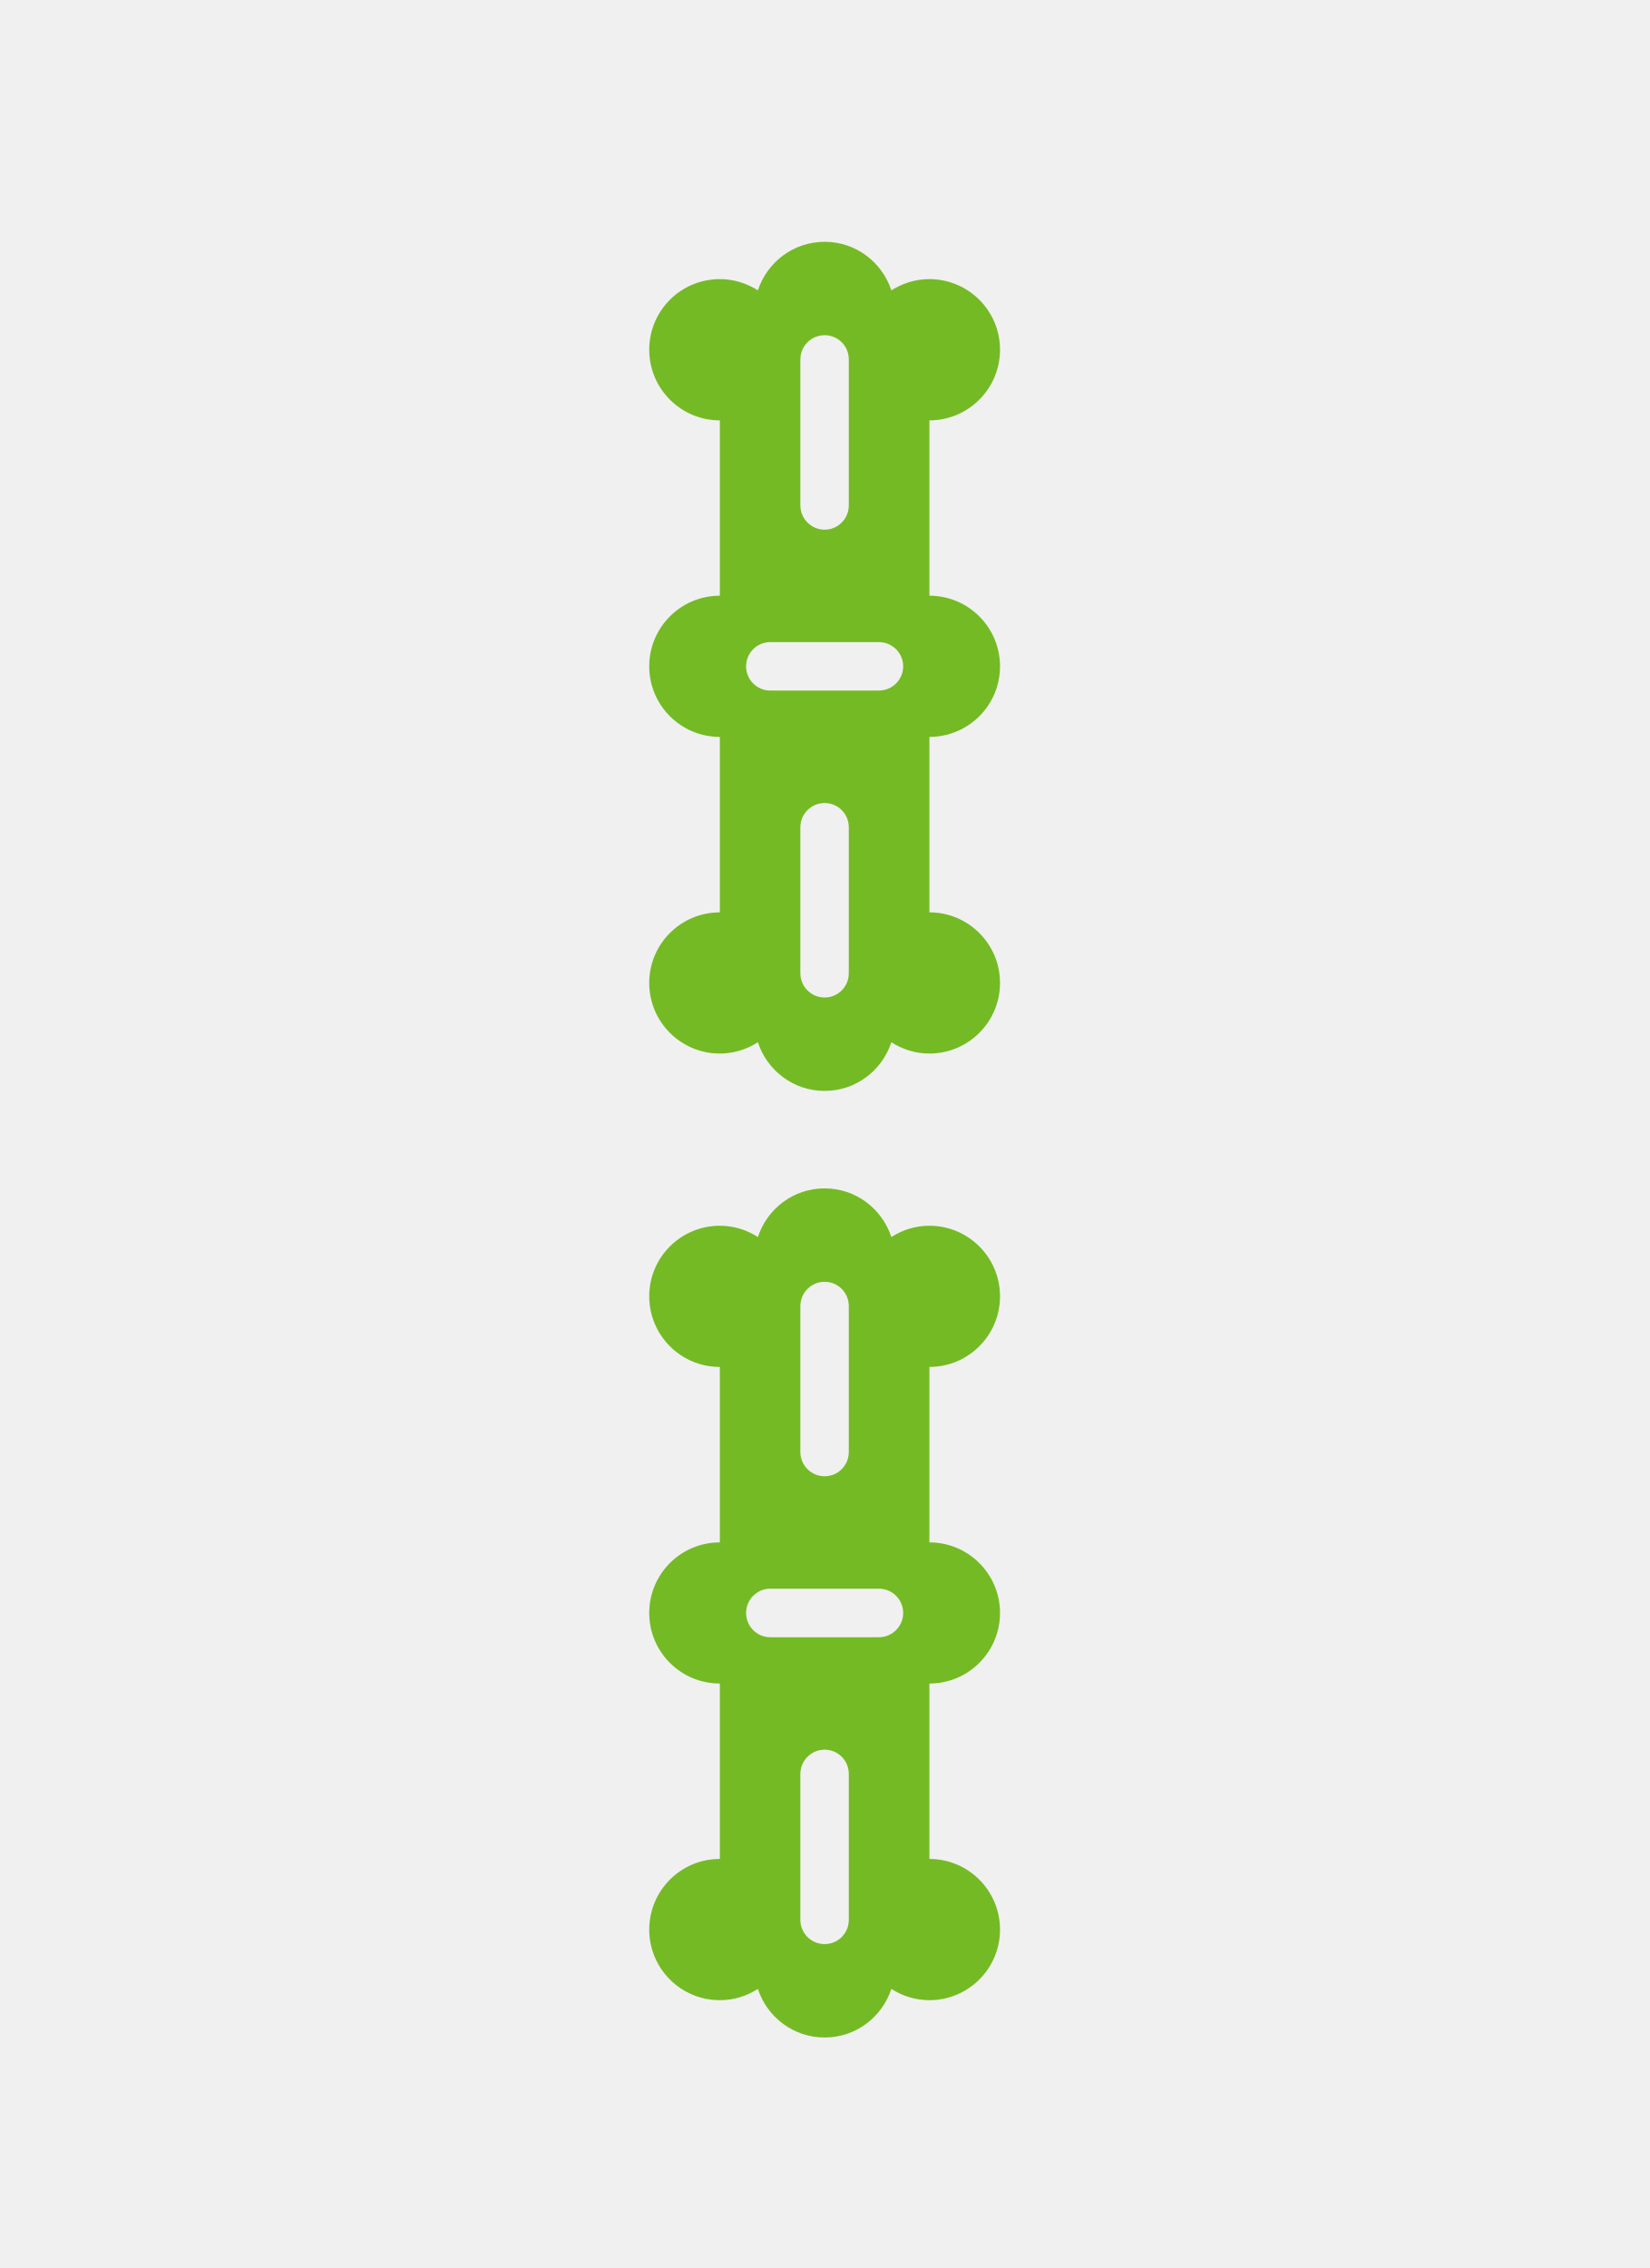
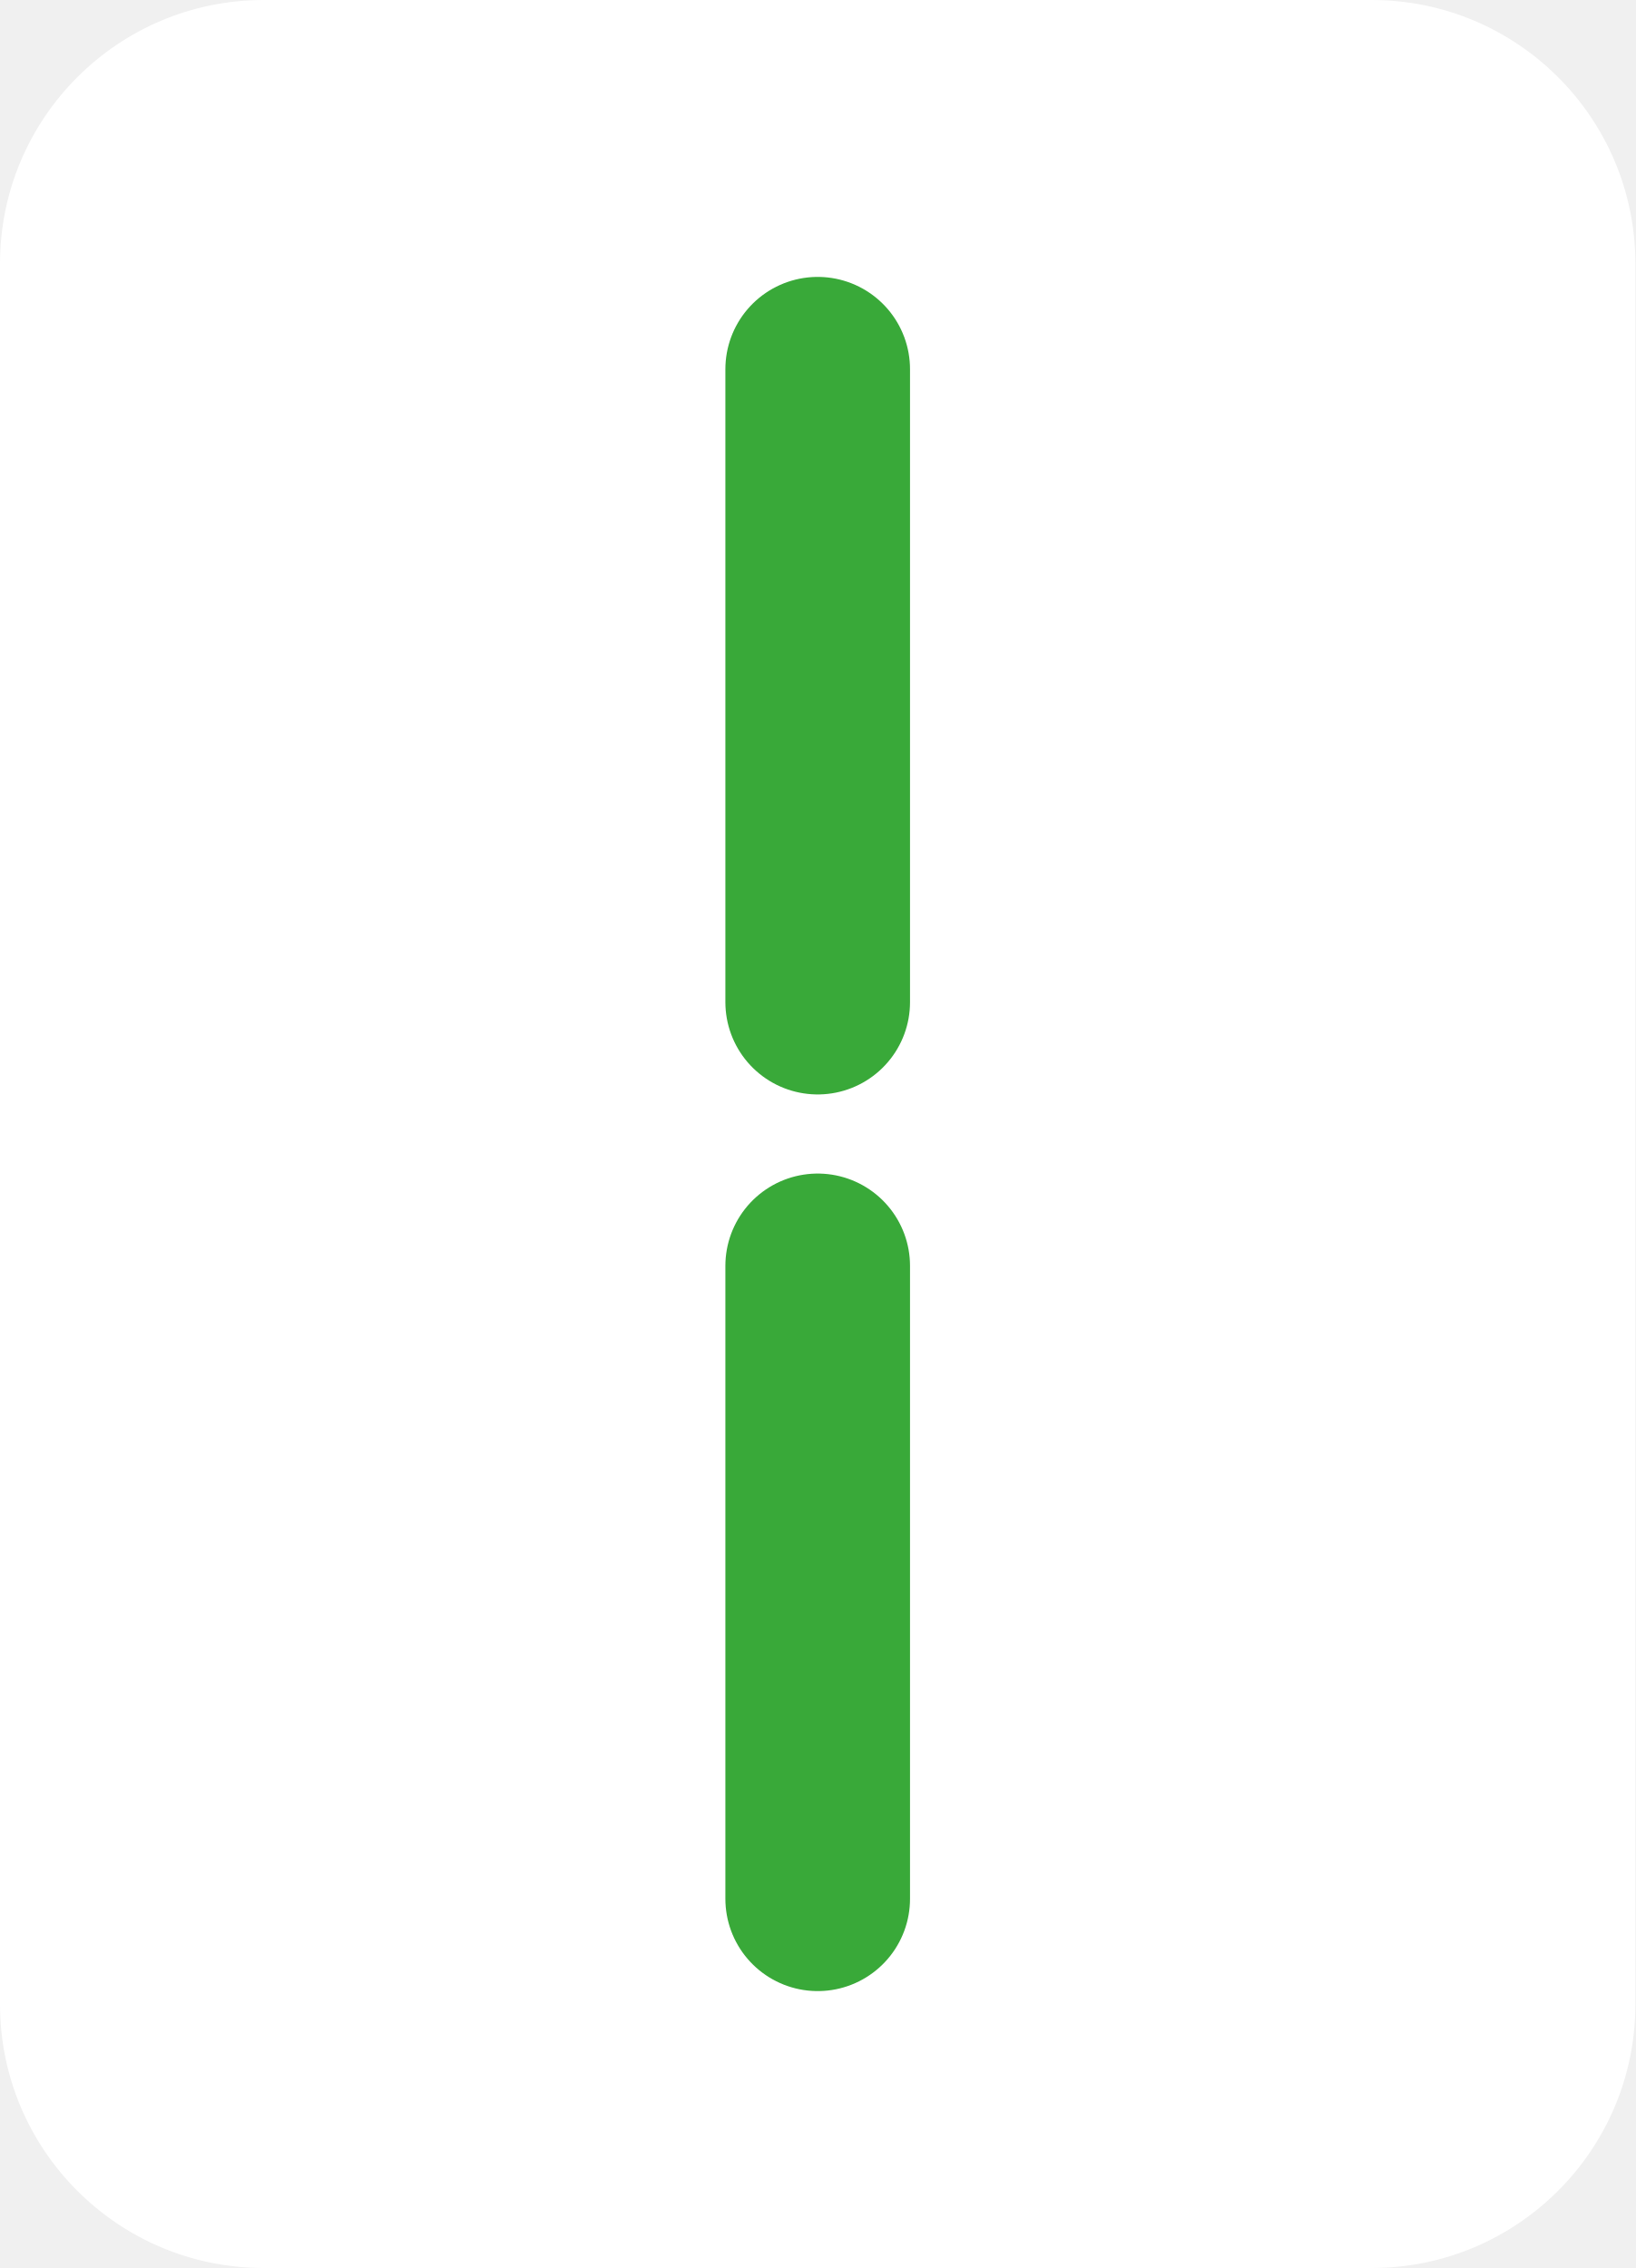
- <svg xmlns="http://www.w3.org/2000/svg" width="32" height="44" viewBox="0 0 32 44" fill="none">
-   <path d="M19.403 12.927C19.403 12.171 18.789 11.557 18.033 11.557V8.155C18.789 8.155 19.403 7.541 19.403 6.784C19.403 6.028 18.789 5.415 18.033 5.415C17.761 5.415 17.508 5.497 17.295 5.633C17.115 5.088 16.607 4.691 16 4.691C15.393 4.691 14.884 5.088 14.705 5.633C14.491 5.497 14.239 5.415 13.967 5.415C13.209 5.415 12.597 6.028 12.597 6.784C12.597 7.541 13.209 8.155 13.967 8.155V11.557C13.209 11.557 12.597 12.171 12.597 12.927C12.597 13.683 13.209 14.296 13.967 14.296V17.7C13.209 17.7 12.597 18.313 12.597 19.069C12.597 19.825 13.209 20.439 13.967 20.439C14.239 20.439 14.491 20.357 14.705 20.22C14.884 20.767 15.393 21.164 16 21.164C16.607 21.164 17.115 20.767 17.295 20.22C17.508 20.357 17.761 20.439 18.033 20.439C18.789 20.439 19.403 19.825 19.403 19.069C19.403 18.313 18.789 17.7 18.033 17.7V14.296C18.789 14.296 19.403 13.683 19.403 12.927ZM15.529 6.973C15.529 6.712 15.74 6.503 16 6.503C16.26 6.503 16.469 6.712 16.469 6.973V9.805C16.469 10.064 16.26 10.276 16 10.276C15.74 10.276 15.529 10.064 15.529 9.805V6.973ZM16.469 18.881C16.469 19.141 16.26 19.352 16 19.352C15.74 19.352 15.529 19.141 15.529 18.881V16.049C15.529 15.789 15.74 15.579 16 15.579C16.26 15.579 16.469 15.789 16.469 16.049V18.881ZM17.052 13.397H14.945C14.687 13.397 14.476 13.187 14.476 12.927C14.476 12.667 14.687 12.457 14.945 12.457H17.052C17.313 12.457 17.524 12.667 17.524 12.927C17.524 13.187 17.313 13.397 17.052 13.397Z" fill="#74BA24" />
-   <path d="M19.403 31.292C19.403 30.536 18.789 29.923 18.033 29.923V26.519C18.789 26.519 19.403 25.905 19.403 25.149C19.403 24.393 18.789 23.78 18.033 23.78C17.761 23.78 17.508 23.861 17.295 23.999C17.115 23.452 16.607 23.055 16 23.055C15.393 23.055 14.884 23.452 14.705 23.999C14.491 23.861 14.239 23.78 13.967 23.78C13.209 23.78 12.597 24.393 12.597 25.149C12.597 25.905 13.209 26.519 13.967 26.519V29.923C13.209 29.923 12.597 30.536 12.597 31.292C12.597 32.048 13.209 32.661 13.967 32.661V36.064C13.209 36.064 12.597 36.679 12.597 37.435C12.597 38.191 13.209 38.804 13.967 38.804C14.239 38.804 14.491 38.723 14.705 38.585C14.884 39.132 15.393 39.528 16 39.528C16.607 39.528 17.115 39.132 17.295 38.585C17.508 38.723 17.761 38.804 18.033 38.804C18.789 38.804 19.403 38.191 19.403 37.435C19.403 36.679 18.789 36.064 18.033 36.064V32.661C18.789 32.661 19.403 32.048 19.403 31.292ZM15.529 25.339C15.529 25.079 15.74 24.867 16 24.867C16.26 24.867 16.469 25.079 16.469 25.339V28.169C16.469 28.429 16.26 28.64 16 28.64C15.74 28.64 15.529 28.429 15.529 28.169V25.339ZM16.469 37.245C16.469 37.507 16.26 37.716 16 37.716C15.74 37.716 15.529 37.507 15.529 37.245V34.415C15.529 34.155 15.74 33.944 16 33.944C16.26 33.944 16.469 34.155 16.469 34.415V37.245ZM17.052 31.763H14.945C14.687 31.763 14.476 31.552 14.476 31.292C14.476 31.032 14.687 30.821 14.945 30.821H17.052C17.313 30.821 17.524 31.032 17.524 31.292C17.524 31.552 17.313 31.763 17.052 31.763Z" fill="#74BA24" />
+ <svg xmlns="http://www.w3.org/2000/svg" width="31" height="43" viewBox="0 0 31 43" fill="none">
+   <rect width="31" height="43" rx="5" fill="white" />
+   <path d="M15.5 7V19" stroke="#39A939" stroke-width="3.5" stroke-linecap="round" />
+   <path d="M15.5 24V36" stroke="#39A939" stroke-width="3.5" stroke-linecap="round" />
</svg>
